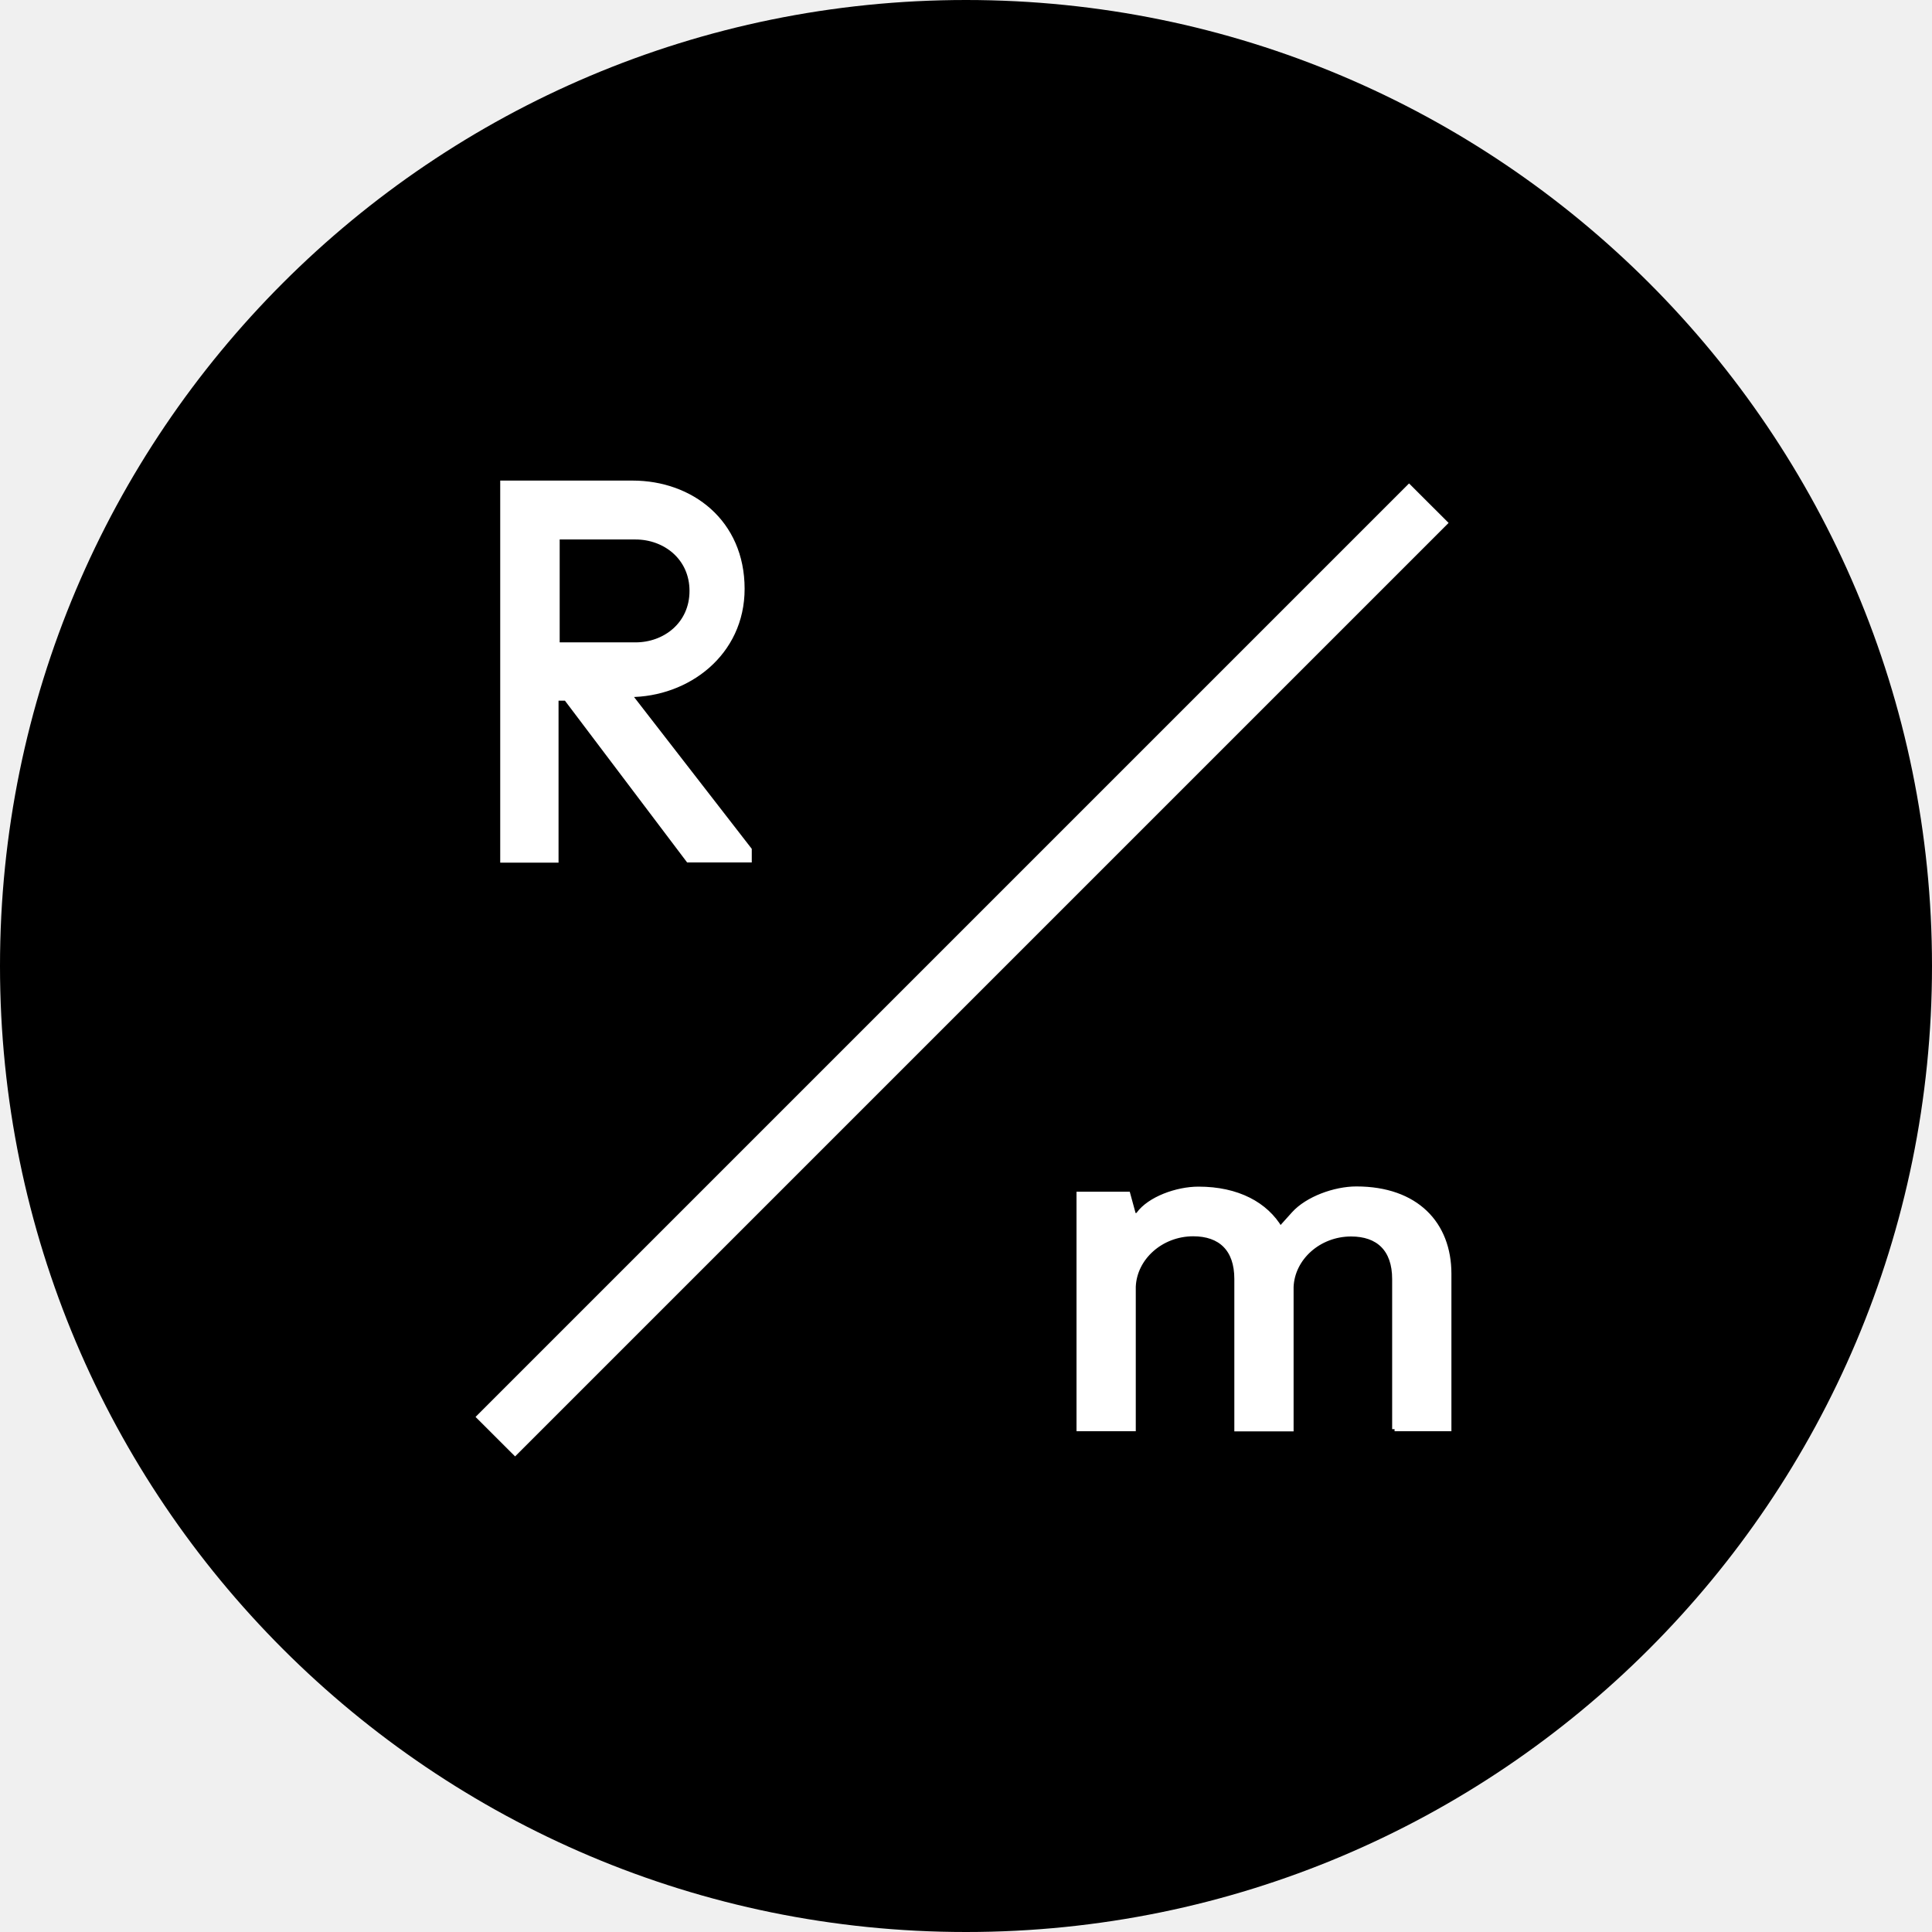
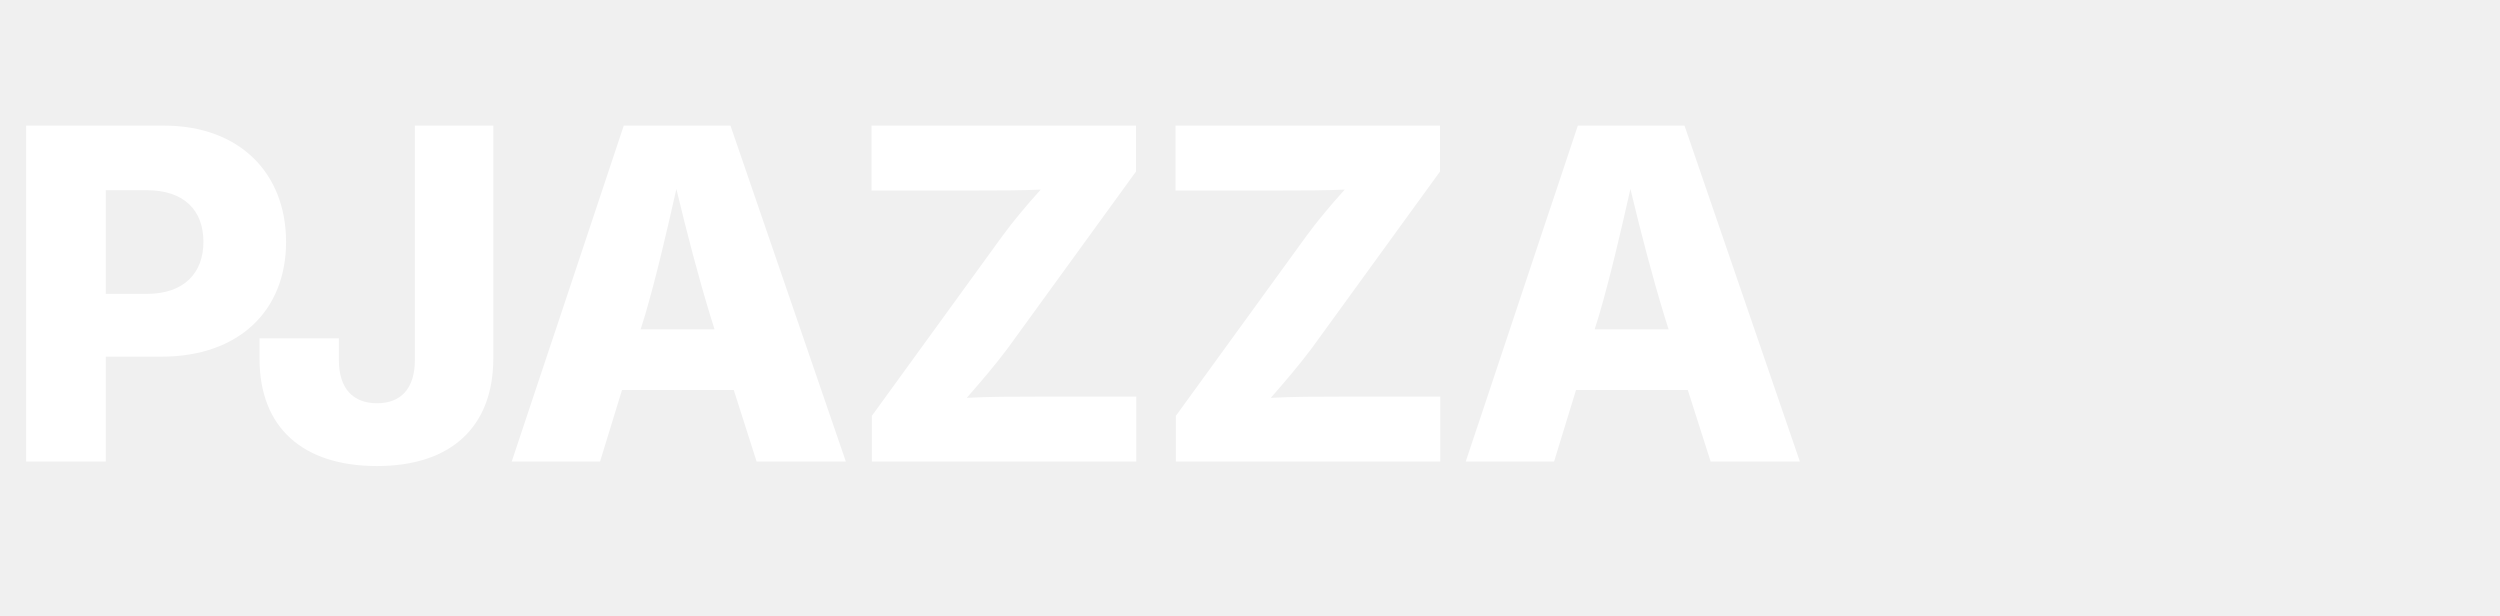
- <svg xmlns="http://www.w3.org/2000/svg" width="80" height="80" viewBox="0 0 80 80" preserveAspectRatio="xMidYMid meet" style="height: 38px; width: 38px;" data-fc-idx="0">
-   <g fill="none" fill-rule="evenodd" style="fill: none !important;">
-     <circle fill="#000000" fill-rule="nonzero" cx="40" cy="40" r="40" style="fill: rgb(0, 0, 0) !important;" />
-     <path d="M57.746 59.179v-6.216c0-1.24-.678-1.863-1.801-1.863-1.334 0-2.433.99-2.48 2.191v5.88h-2.254v-6.215c0-1.24-.678-1.864-1.801-1.864-1.334 0-2.433.99-2.48 2.191v5.88h-2.254v-9.717h2.028l.226.827.11.101.108-.101c.453-.624 1.576-1.037 2.48-1.037 1.622 0 2.792.64 3.385 1.653l.561-.624c.562-.624 1.692-1.037 2.59-1.037 2.48 0 3.836 1.45 3.836 3.517v6.418h-2.254v.016zM23.442 28.913h-.414v6.707h-2.215V20h5.381c2.418 0 4.539 1.606 4.539 4.383 0 2.674-2.262 4.382-4.68 4.382l4.976 6.418v.43h-2.526l-5.061-6.7zm2.877-2.214c1.217 0 2.332-.85 2.332-2.23s-1.115-2.23-2.332-2.23h-3.244v4.46h3.244z" stroke="#FFF" stroke-width=".2" fill="#FFF" style="fill: rgb(255, 255, 255) !important; stroke: rgb(255, 255, 255) !important; stroke-width: 0.2px !important;" />
-     <path d="M20.116 58.672l38.23-38.23 1.213 1.211-38.23 38.23-1.213-1.211z" stroke="#FFF" stroke-width=".6" fill="#FFF" style="fill: rgb(255, 255, 255) !important; stroke: rgb(255, 255, 255) !important; stroke-width: 0.6px !important;" />
-   </g>
+ <svg xmlns="http://www.w3.org/2000/svg" viewBox="0 0 130 32" fill="none" role="img" aria-label="PJAZZA">
+   <text x="0" y="24" font-family="Syne, Inter, system-ui, sans-serif" font-size="24" font-weight="800" fill="#FFFFFF" letter-spacing="-0.02em">PJAZZA</text>
</svg>
